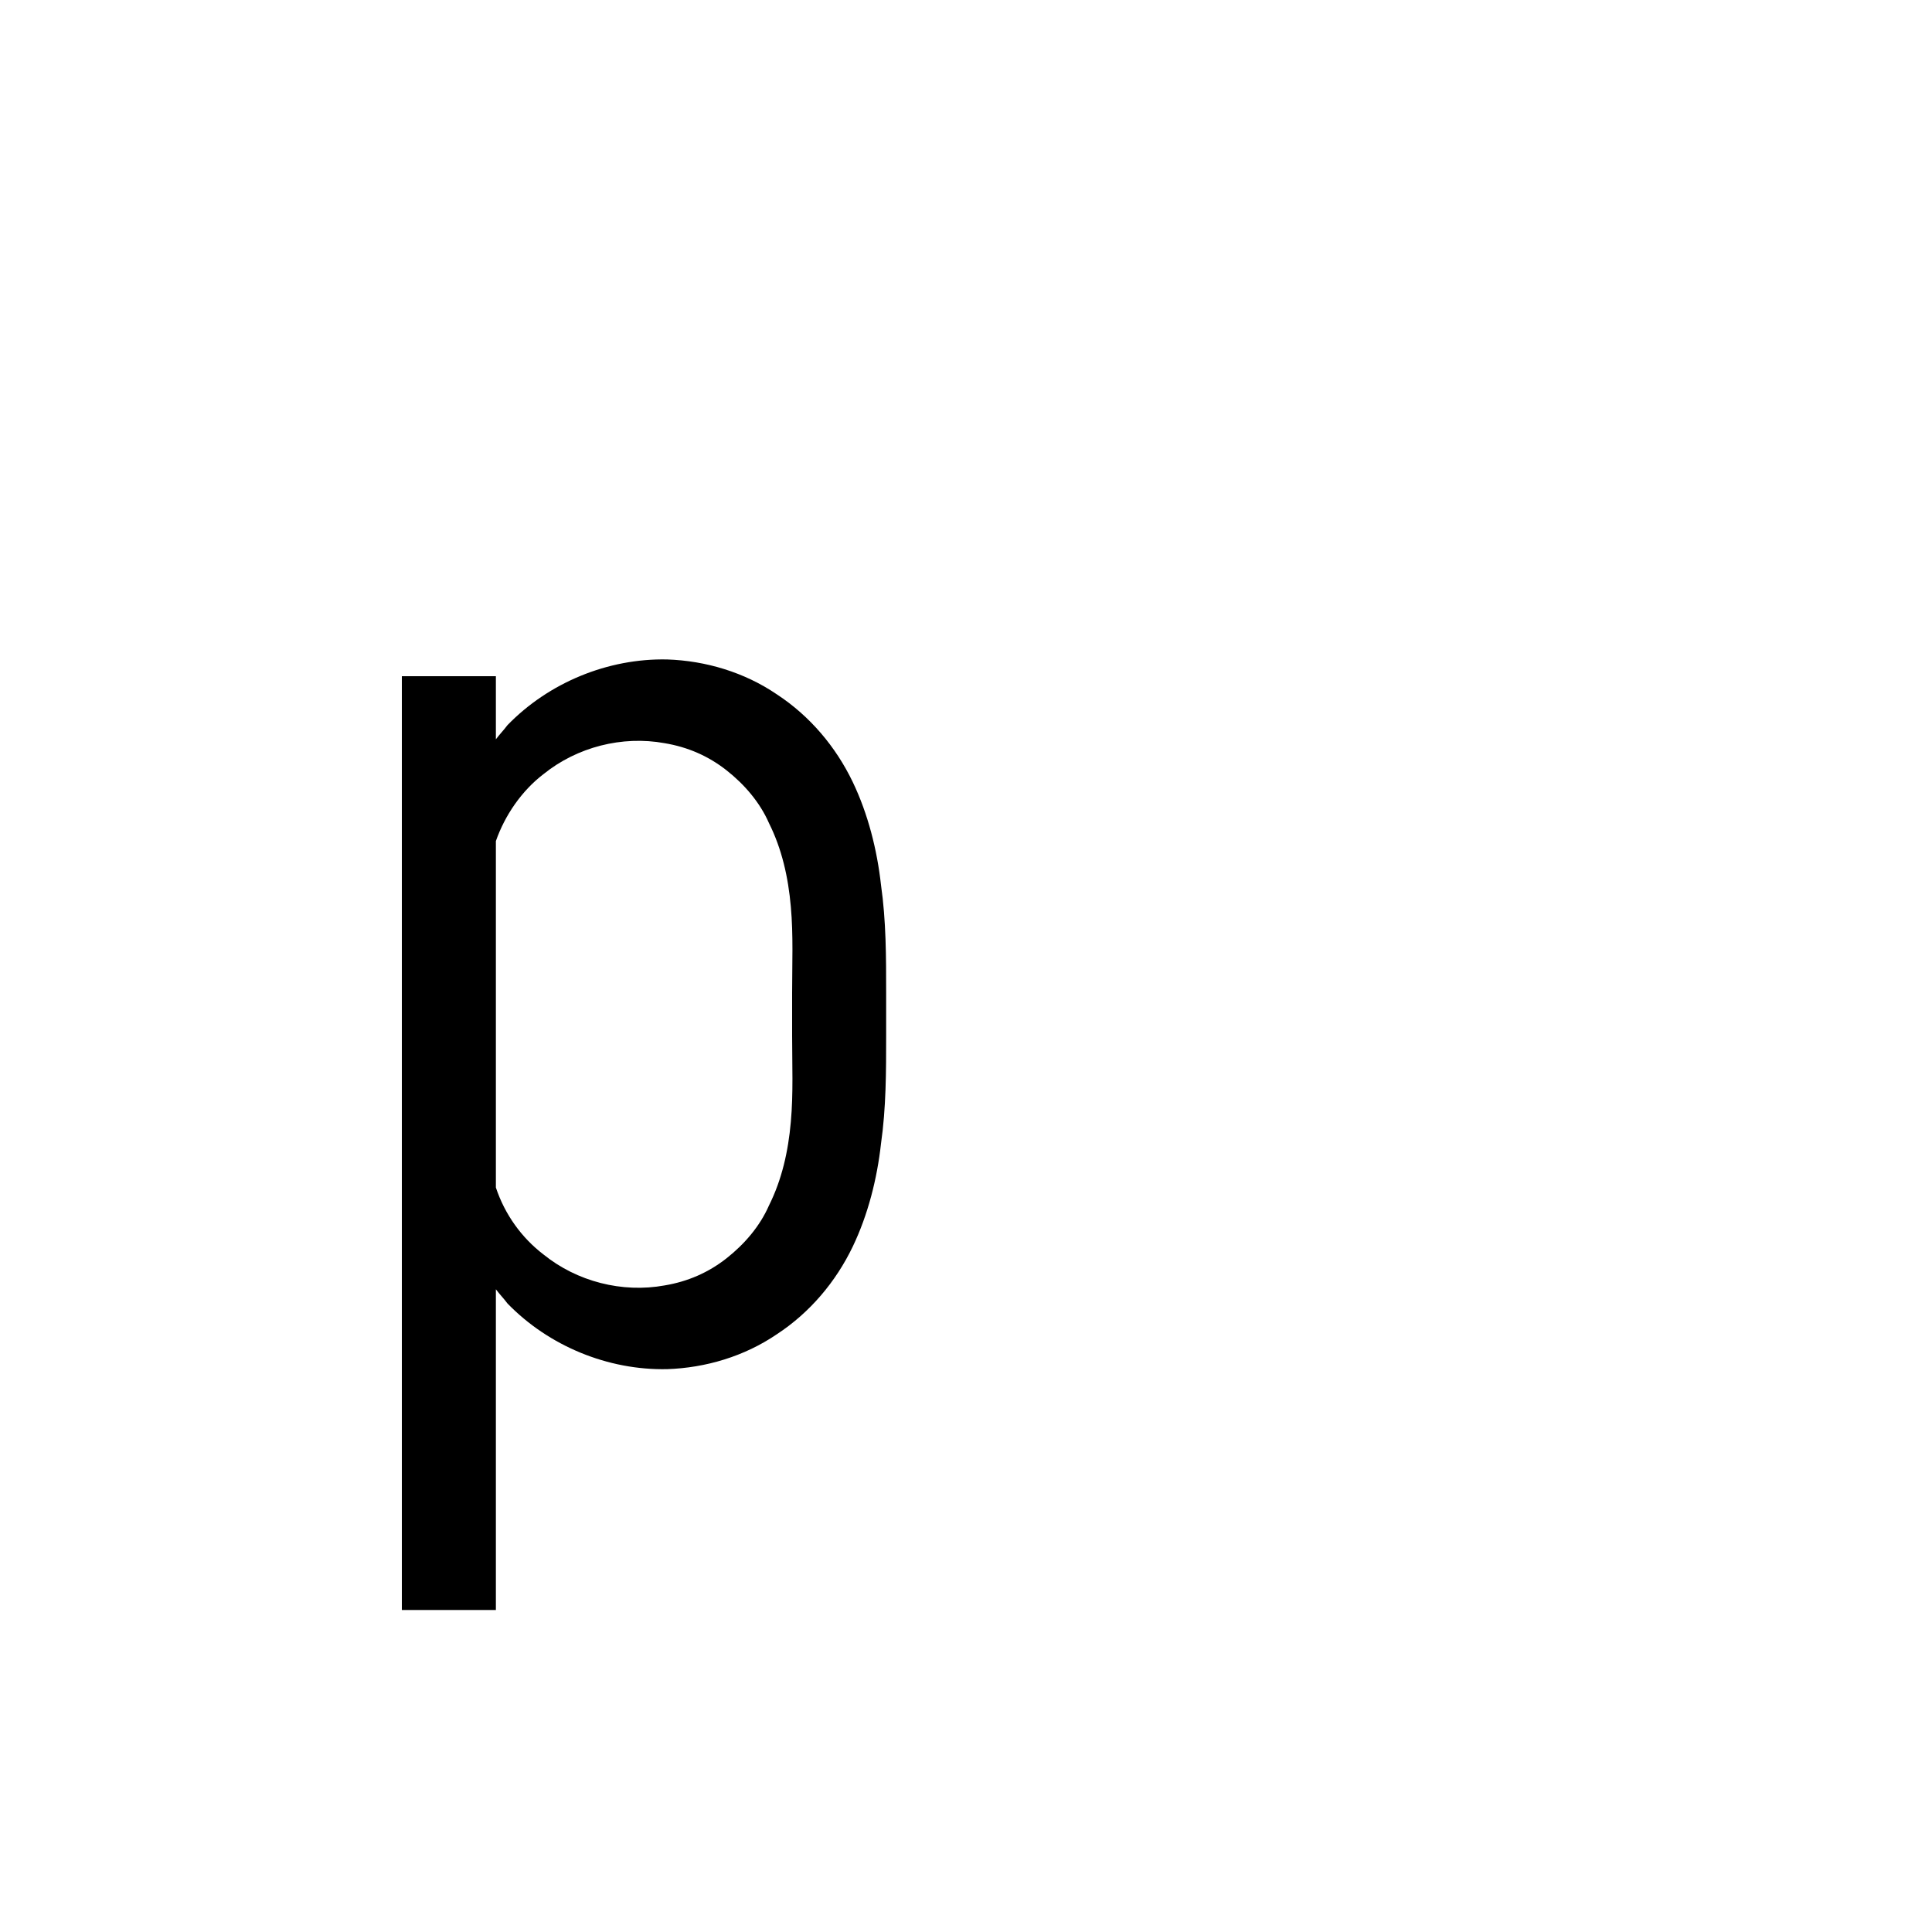
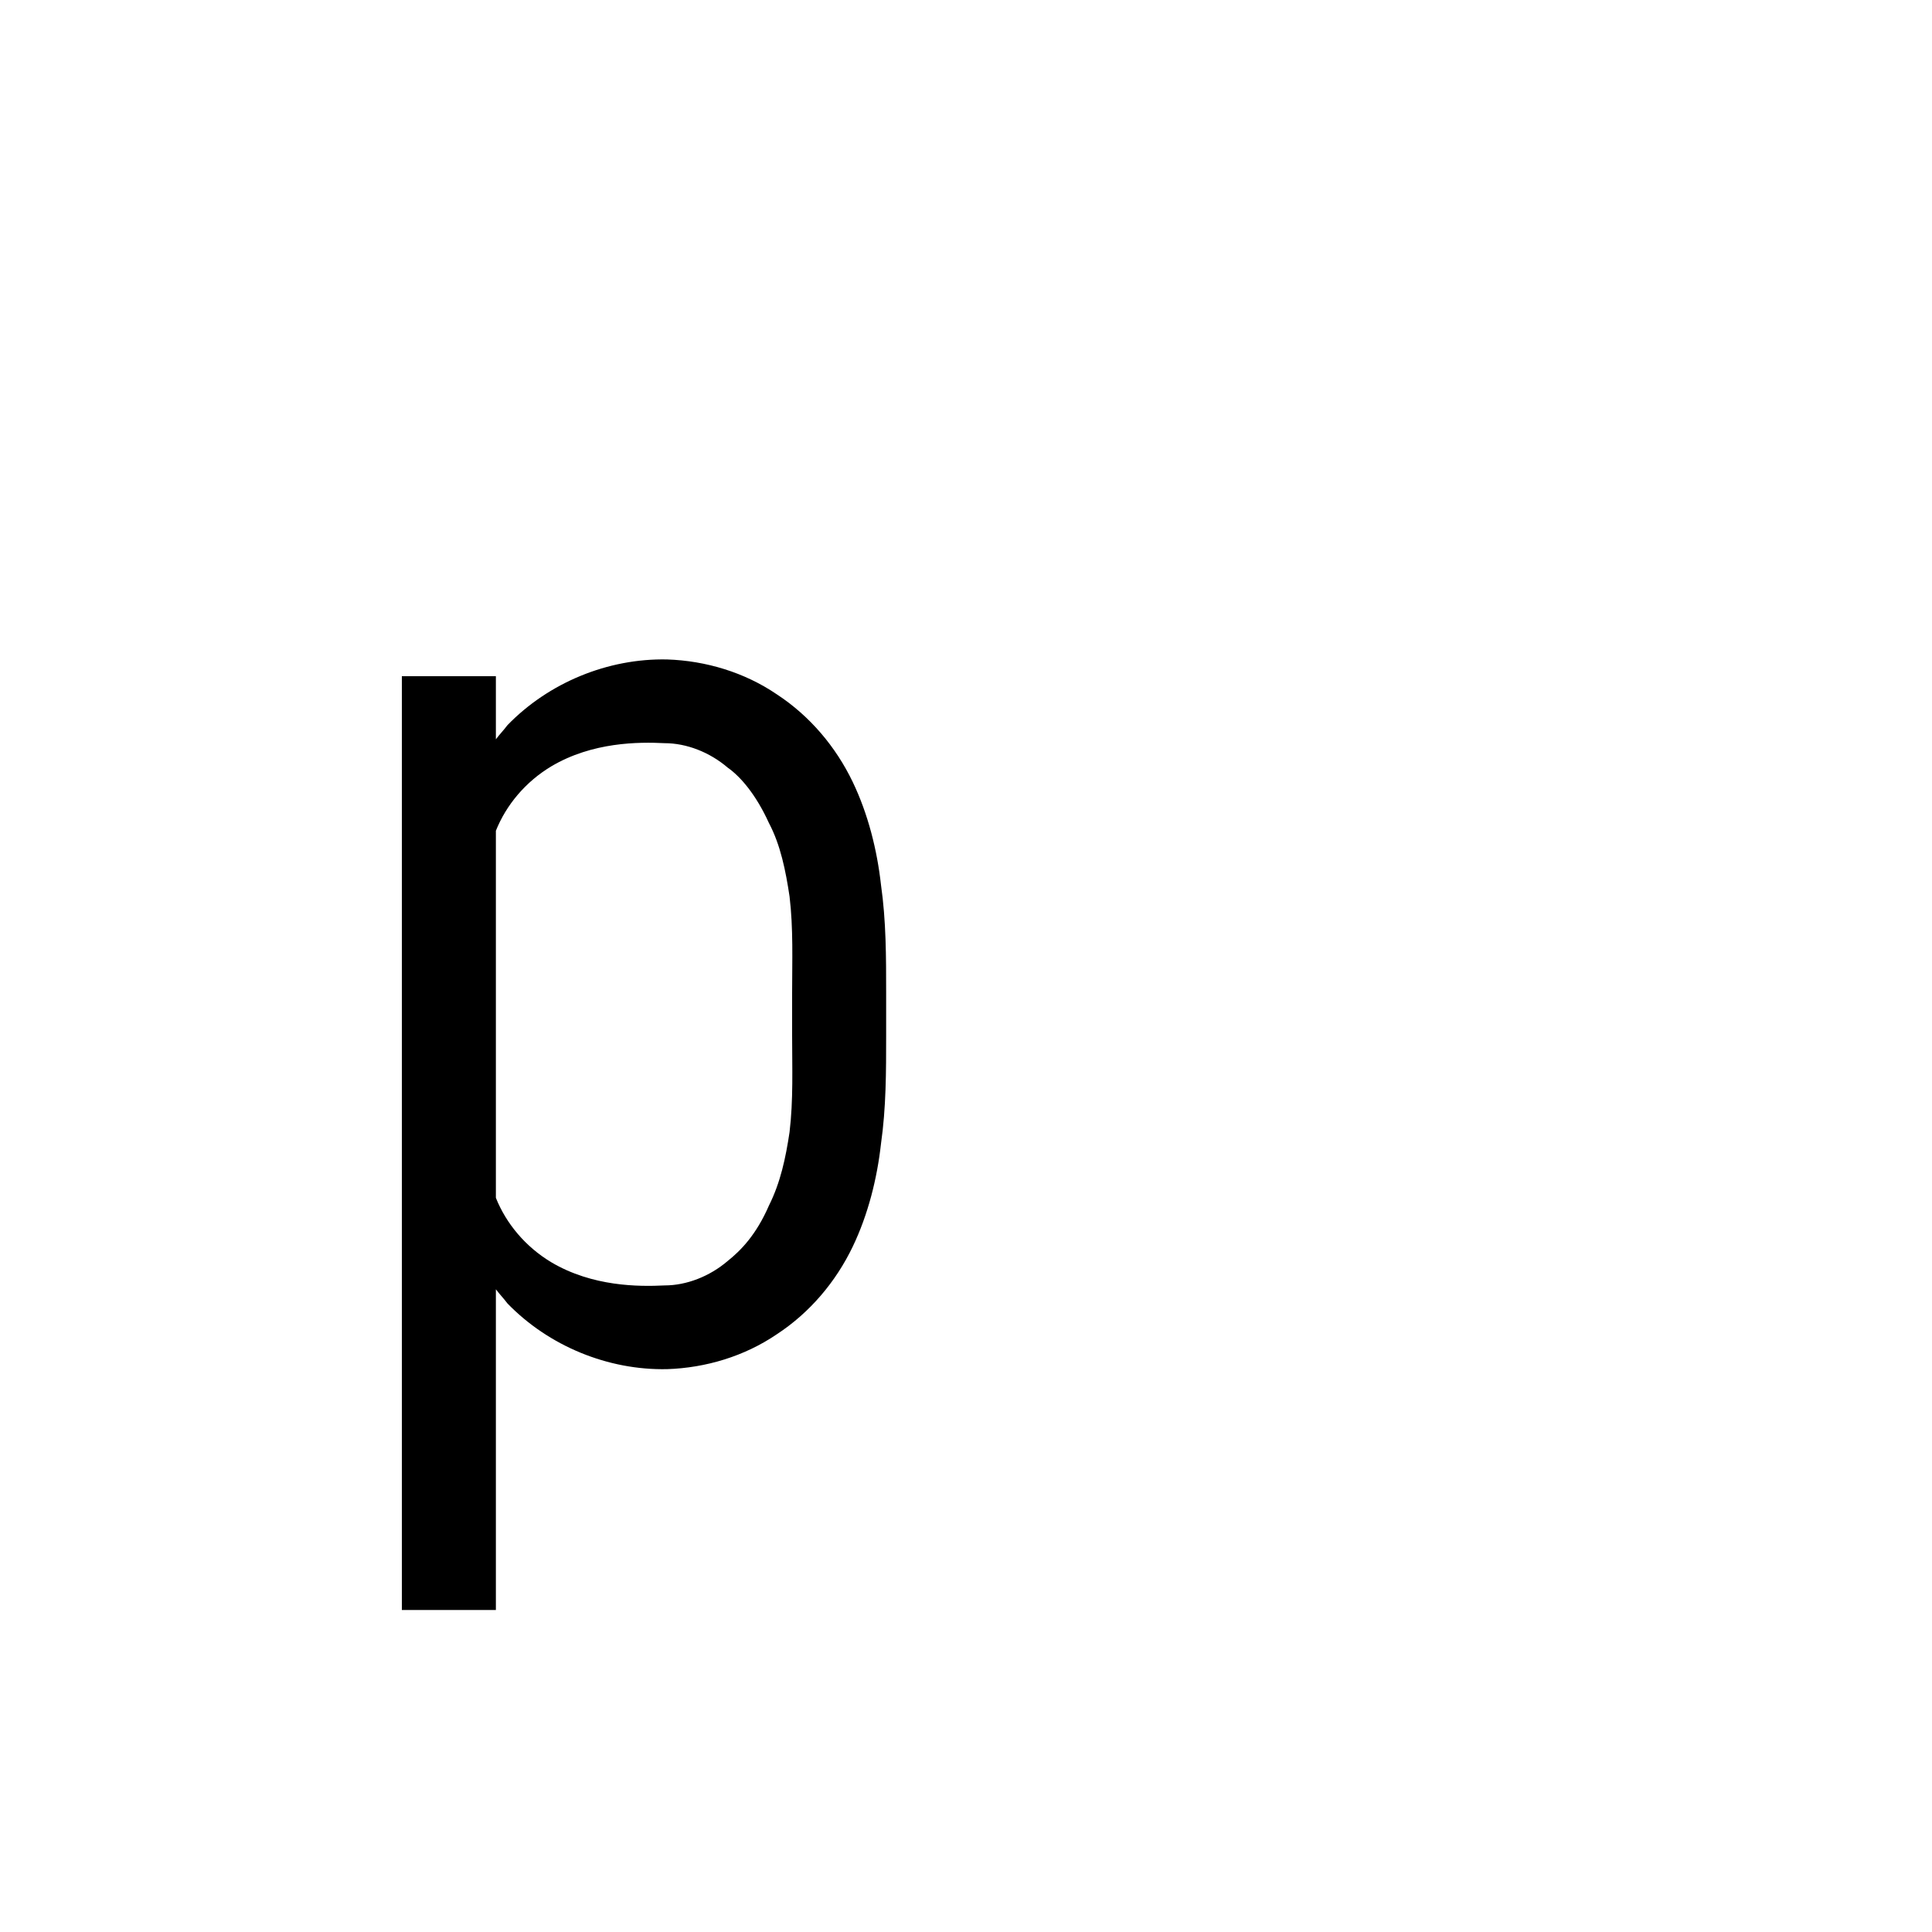
<svg xmlns="http://www.w3.org/2000/svg" viewBox="-0.25 -1.05 1.5 1.5">
-   <path d="M 0.062 -0.525 L 0.135 -0.525 L 0.135 -0.476 C 0.138 -0.48  0.141 -0.483  0.144 -0.487 C 0.176 -0.52  0.222 -0.539  0.268 -0.538 C 0.298 -0.537  0.328 -0.528  0.353 -0.511 C 0.379 -0.494  0.399 -0.47  0.412 -0.443 C 0.424 -0.418  0.431 -0.39  0.434 -0.363 C 0.438 -0.335  0.438 -0.307  0.438 -0.279 L 0.438 -0.246 C 0.438 -0.218  0.438 -0.19  0.434 -0.162 C 0.431 -0.135  0.424 -0.107  0.412 -0.082 C 0.399 -0.055  0.379 -0.031  0.353 -0.014 C 0.328 0.003  0.298 0.012  0.268 0.013 C 0.222 0.014  0.176 -0.005  0.144 -0.038 C 0.141 -0.042  0.138 -0.045  0.135 -0.049 L 0.135 0.2 L 0.062 0.2 L 0.062 -0.525 Z M 0.172 -0.076 C 0.198 -0.055  0.233 -0.046  0.266 -0.052 C 0.284 -0.055  0.3 -0.062  0.314 -0.073 C 0.328 -0.084  0.34 -0.098  0.347 -0.114 C 0.357 -0.134  0.362 -0.156  0.364 -0.179 C 0.366 -0.201  0.365 -0.224  0.365 -0.246 L 0.365 -0.279 C 0.365 -0.301  0.366 -0.324  0.364 -0.346 C 0.362 -0.369  0.357 -0.391  0.347 -0.411 C 0.34 -0.427  0.328 -0.441  0.314 -0.452 C 0.3 -0.463  0.284 -0.47  0.266 -0.473 C 0.233 -0.479  0.198 -0.47  0.172 -0.449 C 0.155 -0.436  0.142 -0.417  0.135 -0.397 L 0.135 -0.128 C 0.142 -0.107  0.155 -0.089  0.172 -0.076 Z" fill="black" />
+   <path d="M 0.062 -0.525 L 0.135 -0.525 L 0.135 -0.476 C 0.138 -0.48  0.141 -0.483  0.144 -0.487 C 0.176 -0.52  0.222 -0.539  0.268 -0.538 C 0.298 -0.537  0.328 -0.528  0.353 -0.511 C 0.379 -0.494  0.399 -0.47  0.412 -0.443 C 0.424 -0.418  0.431 -0.39  0.434 -0.363 C 0.438 -0.335  0.438 -0.307  0.438 -0.279 L 0.438 -0.246 C 0.438 -0.218  0.438 -0.19  0.434 -0.162 C 0.431 -0.135  0.424 -0.107  0.412 -0.082 C 0.399 -0.055  0.379 -0.031  0.353 -0.014 C 0.328 0.003  0.298 0.012  0.268 0.013 C 0.222 0.014  0.176 -0.005  0.144 -0.038 C 0.141 -0.042  0.138 -0.045  0.135 -0.049 L 0.135 0.2 L 0.062 0.2 L 0.062 -0.525 Z M 0.178 -0.07 C 0.21 -0.051  0.246 -0.051  0.266 -0.052 C 0.283 -0.052  0.301 -0.059  0.315 -0.071 C 0.325 -0.079  0.337 -0.091  0.347 -0.114 C 0.356 -0.132  0.36 -0.151  0.363 -0.171 C 0.366 -0.196  0.365 -0.221  0.365 -0.246 L 0.365 -0.279 C 0.365 -0.304  0.366 -0.329  0.363 -0.354 C 0.36 -0.374  0.356 -0.394  0.347 -0.411 C 0.337 -0.433  0.325 -0.447  0.315 -0.454 C 0.301 -0.466  0.283 -0.473  0.266 -0.473 C 0.246 -0.474  0.21 -0.474  0.178 -0.455 C 0.158 -0.443  0.143 -0.425  0.135 -0.405 L 0.135 -0.12 C 0.143 -0.1  0.158 -0.082  0.178 -0.07 Z" fill="black" />
</svg>
